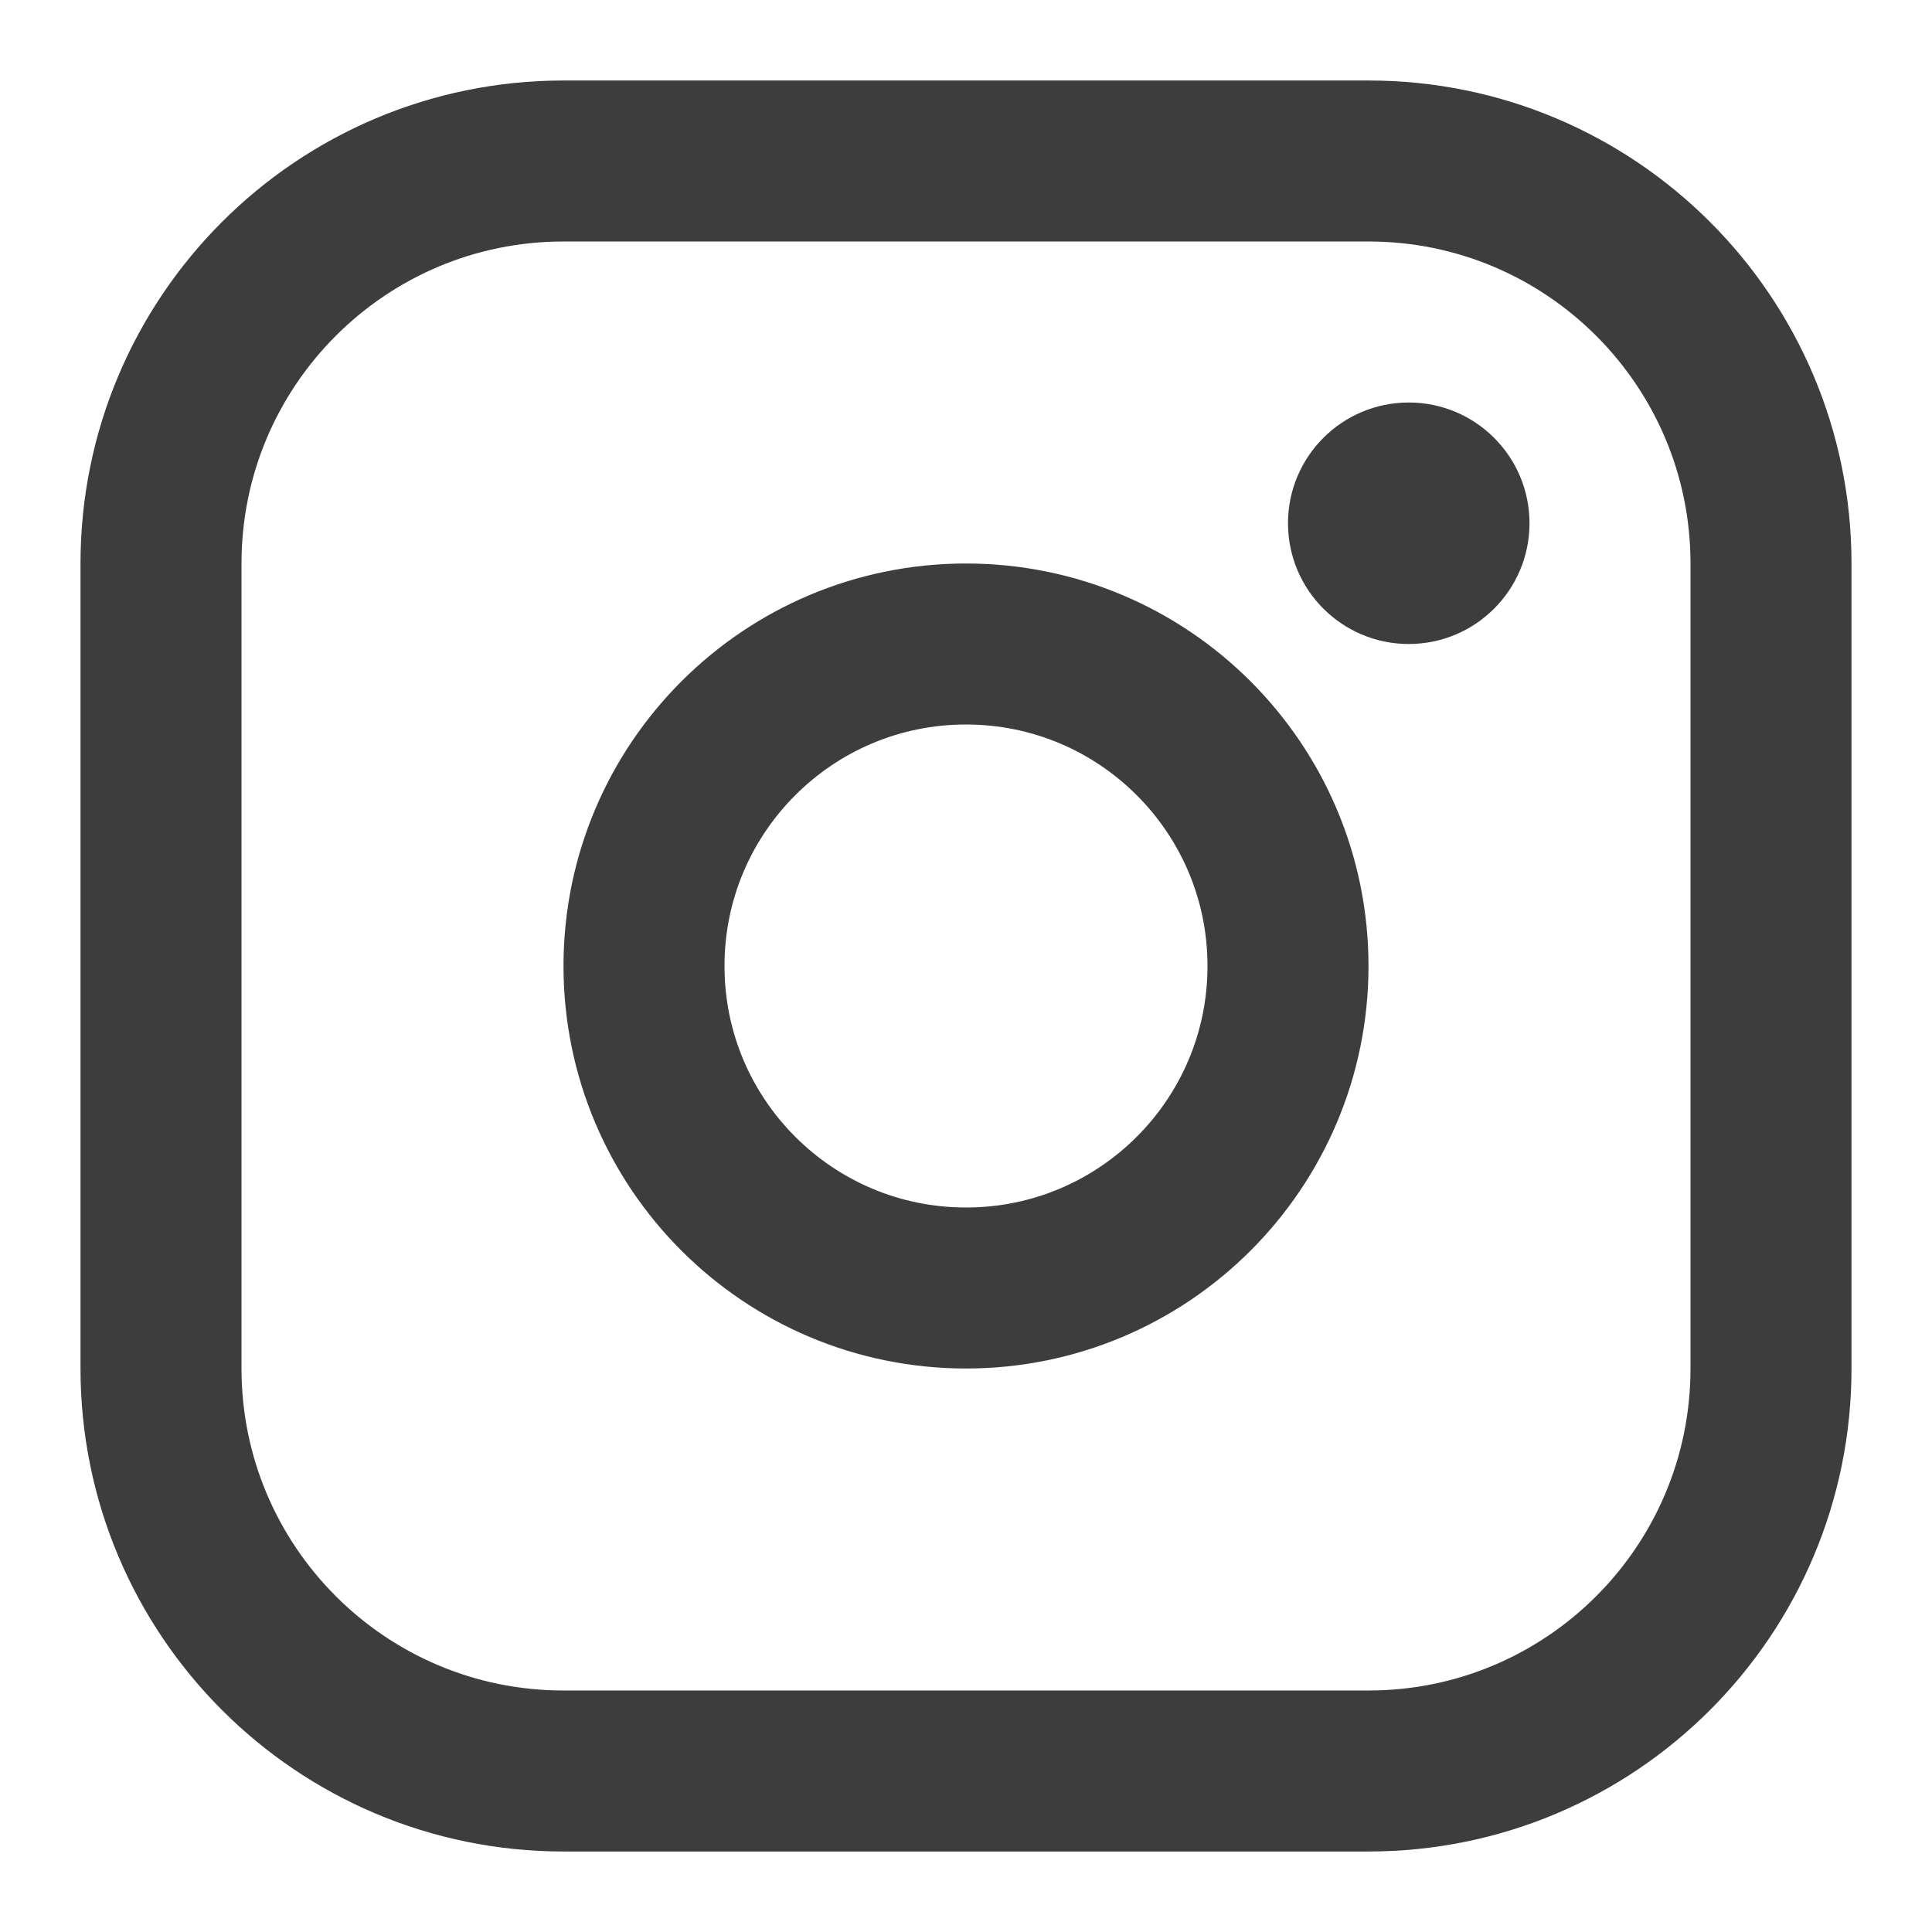
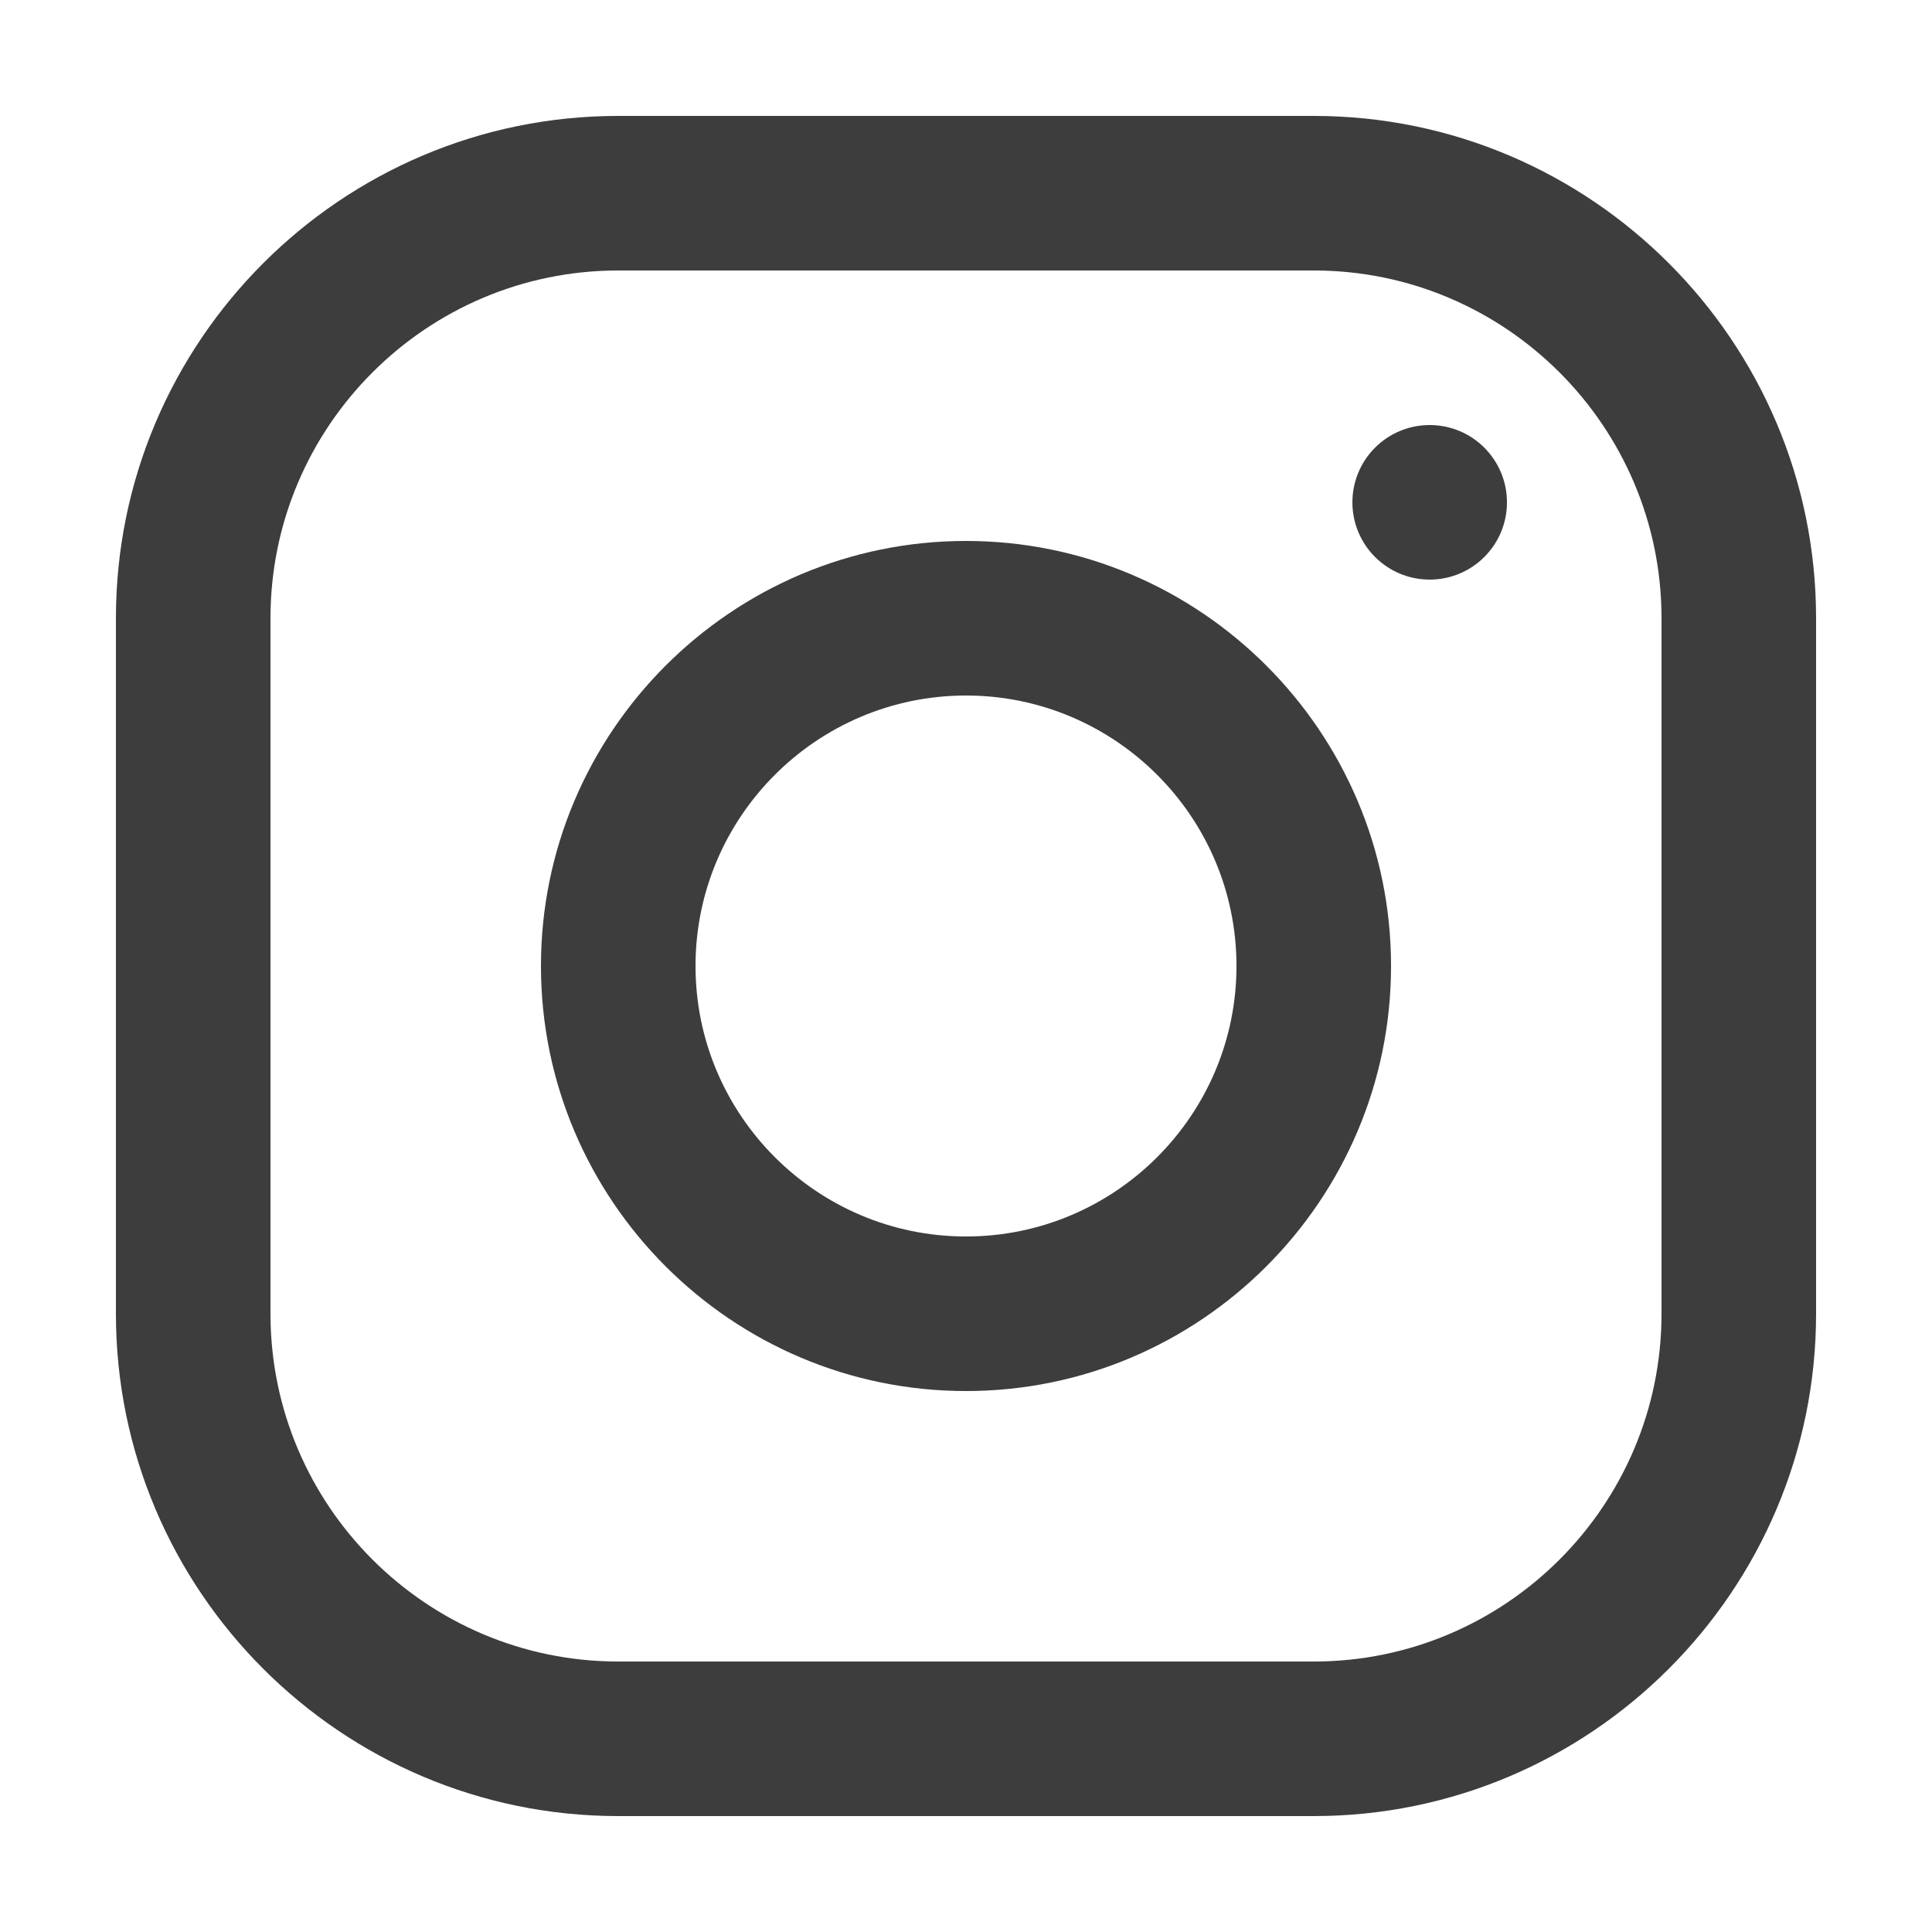
- <svg xmlns="http://www.w3.org/2000/svg" width="24" height="24" viewBox="0 0 24 24" fill="none">
-   <rect x="2" y="2" width="20" height="20" rx="5" stroke="#3D3D3D" stroke-width="2" stroke-linecap="round" stroke-linejoin="round" />
-   <circle cx="12" cy="12" r="4" stroke="#3D3D3D" stroke-width="2" stroke-linecap="round" stroke-linejoin="round" />
-   <circle cx="17.5" cy="6.5" r="1.5" fill="#3D3D3D" />
+ <svg xmlns="http://www.w3.org/2000/svg" width="50" height="50" viewBox="0 0 50 50" fill="none">
+   <path d="M16 3C8.832 3 3 8.832 3 16v18c0 7.168 5.832 13 13 13h18c7.168 0 13-5.832 13-13V16c0-7.168-5.832-13-13-13H16zm0 4h18c4.963 0 9 4.037 9 9v18c0 4.963-4.037 9-9 9H16c-4.963 0-9-4.037-9-9V16c0-4.963 4.037-9 9-9zm21 4a2 2 0 100 4 2 2 0 000-4zm-12 3c-6.063 0-11 4.937-11 11s4.937 11 11 11 11-4.937 11-11-4.937-11-11-11zm0 4c3.859 0 7 3.14 7 7s-3.141 7-7 7-7-3.14-7-7 3.141-7 7-7z" fill="#3D3D3D" />
</svg>
